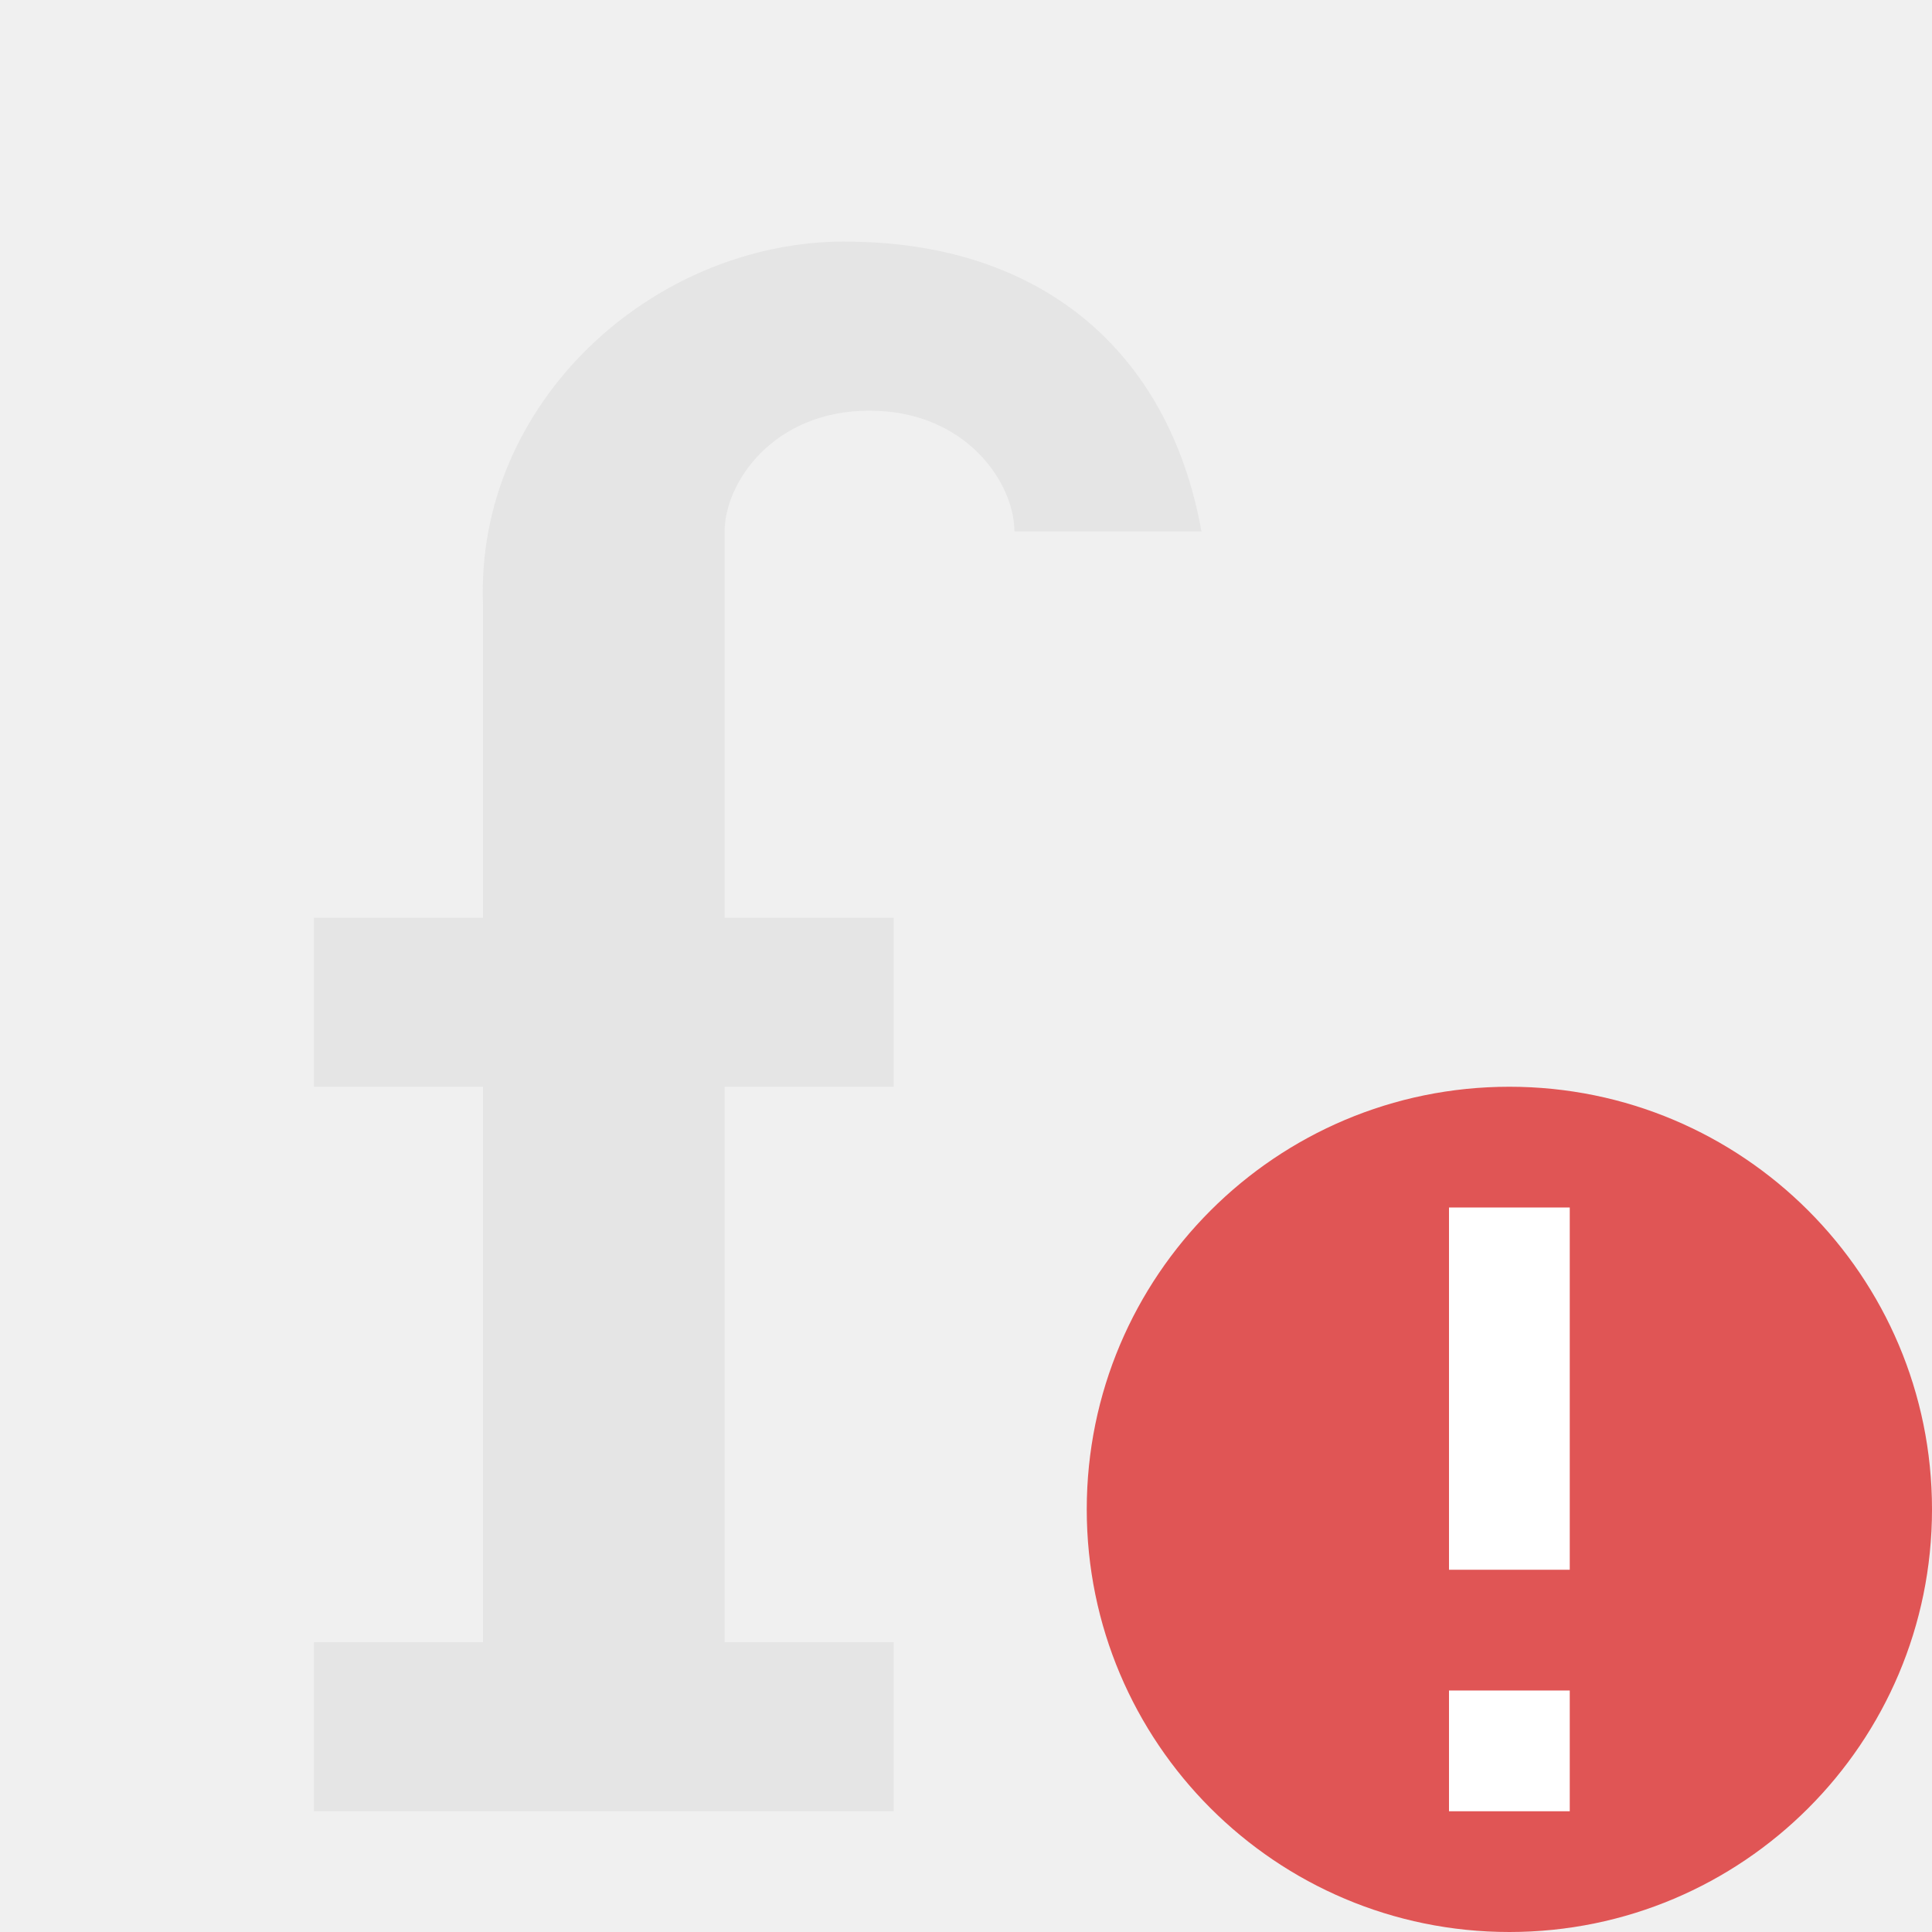
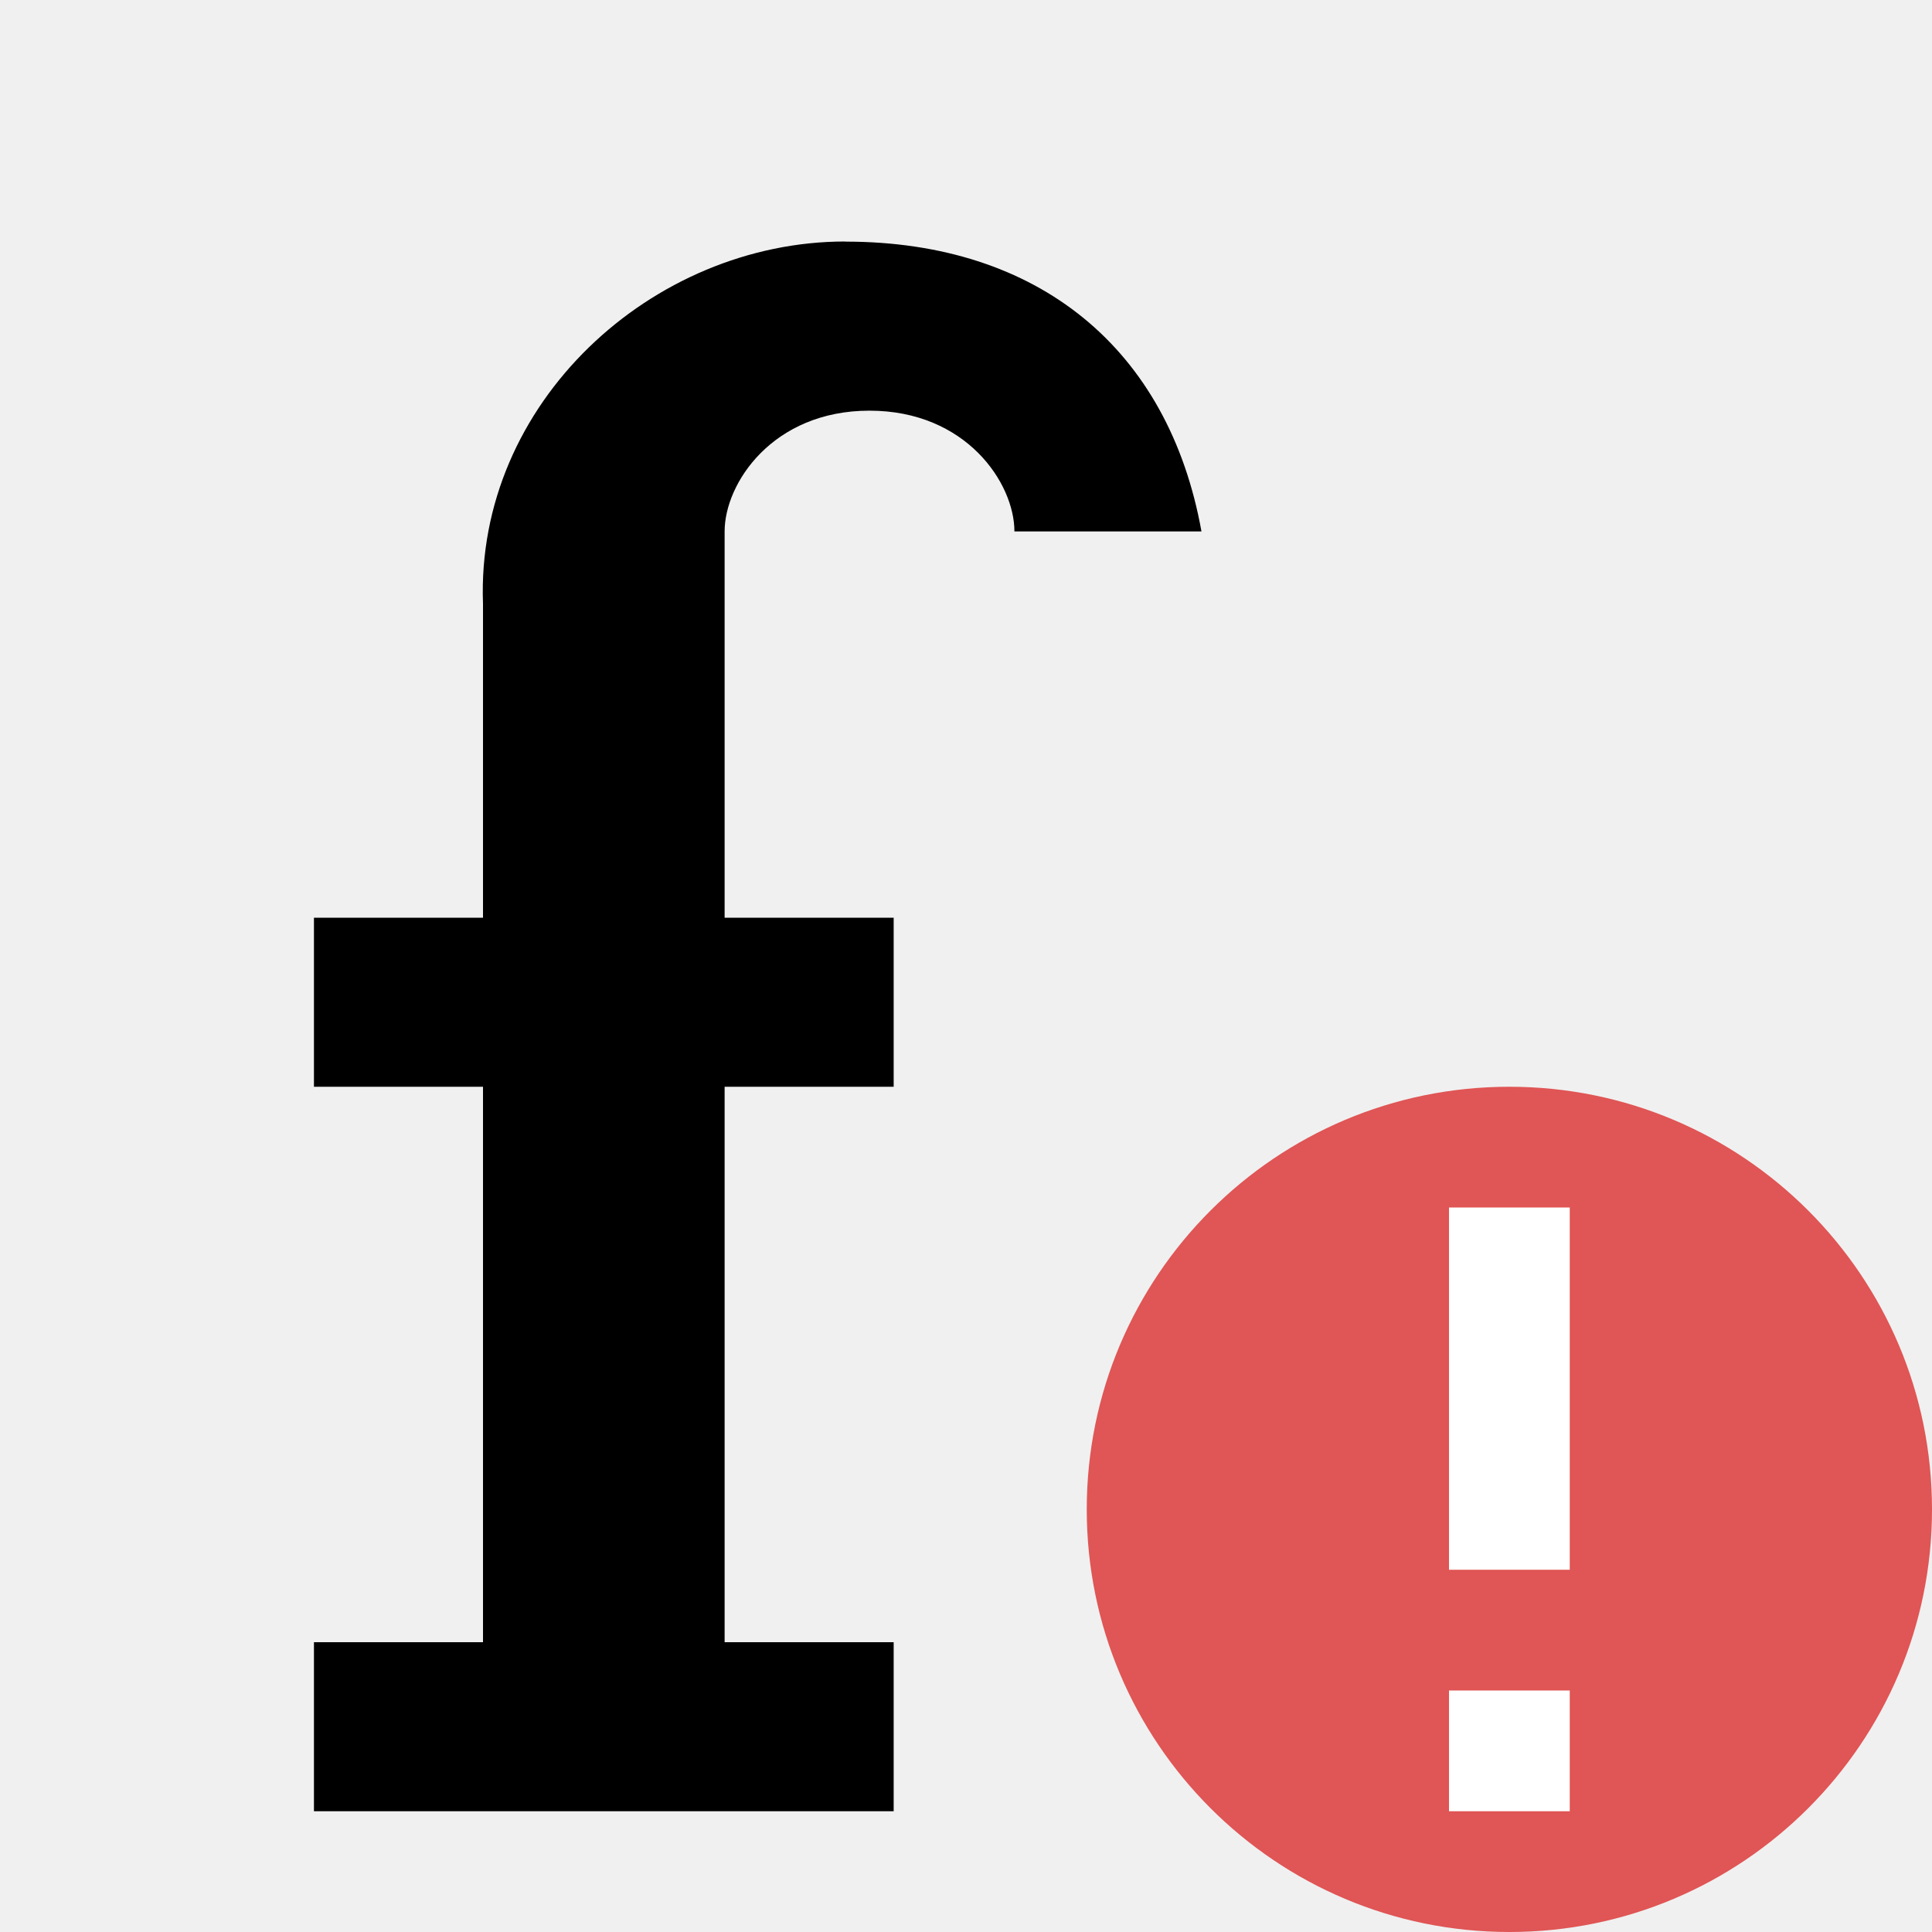
- <svg xmlns="http://www.w3.org/2000/svg" width="16" height="16" version="1.1" viewBox="0 0 16 16" xml:space="preserve" id="svg28121">
-   <defs id="defs28125" />
-   <g stroke-miterlimit="0" stroke-width="0" id="g28119" style="fill:#e5e5e5;fill-opacity:1">
-     <path d="m7 2c-1.6 0-3.062 1.338-3 3v2.6h-1.4v1.4h1.4v4.6h-1.4v1.4h4.801v-1.4h-1.4v-4.6h1.4v-1.4h-1.4v-3.199c0-0.4 0.4-1 1.199-1 0.801-3.906e-4 1.201 0.6 1.201 1h1.549c-0.272-1.512-1.349-2.4-2.949-2.4z" id="path28115" style="fill:#e5e5e5;fill-opacity:1" />
+ <svg xmlns="http://www.w3.org/2000/svg" width="16" height="16" version="1.1" viewBox="0 0 16 16" xml:space="preserve">
+   <g stroke-miterlimit="0" stroke-width="0">
+     <path d="m7 2c-1.6 0-3.062 1.338-3 3v2.6h-1.4v1.4h1.4v4.6h-1.4v1.4h4.801v-1.4h-1.4v-4.6h1.4v-1.4h-1.4v-3.199c0-0.4 0.4-1 1.199-1 0.801-3.906e-4 1.201 0.6 1.201 1h1.549c-0.272-1.512-1.349-2.4-2.949-2.4z" />
  </g>
-   <path d="M 16,12.5 C 16,14.433 14.433,16 12.5,16 10.567,16 9,14.433 9,12.5 9,10.567 10.567,9 12.5,9 14.433,9 16,10.567 16,12.5" fill="#e05555" id="path27371" />
-   <path d="m 13,14 v 1 H 12 V 14 Z M 13,10 V 13 H 12 V 10 Z" fill="#ffffff" id="path27373" />
+   <path d="m16 12.5c0 1.933-1.567 3.5-3.5 3.5s-3.5-1.567-3.5-3.5 1.567-3.5 3.5-3.5 3.5 1.567 3.5 3.5" fill="#e05555" />
+   <path d="m13 14v1h-1v-1zm0-4v3h-1v-3z" fill="#fff" />
</svg>
